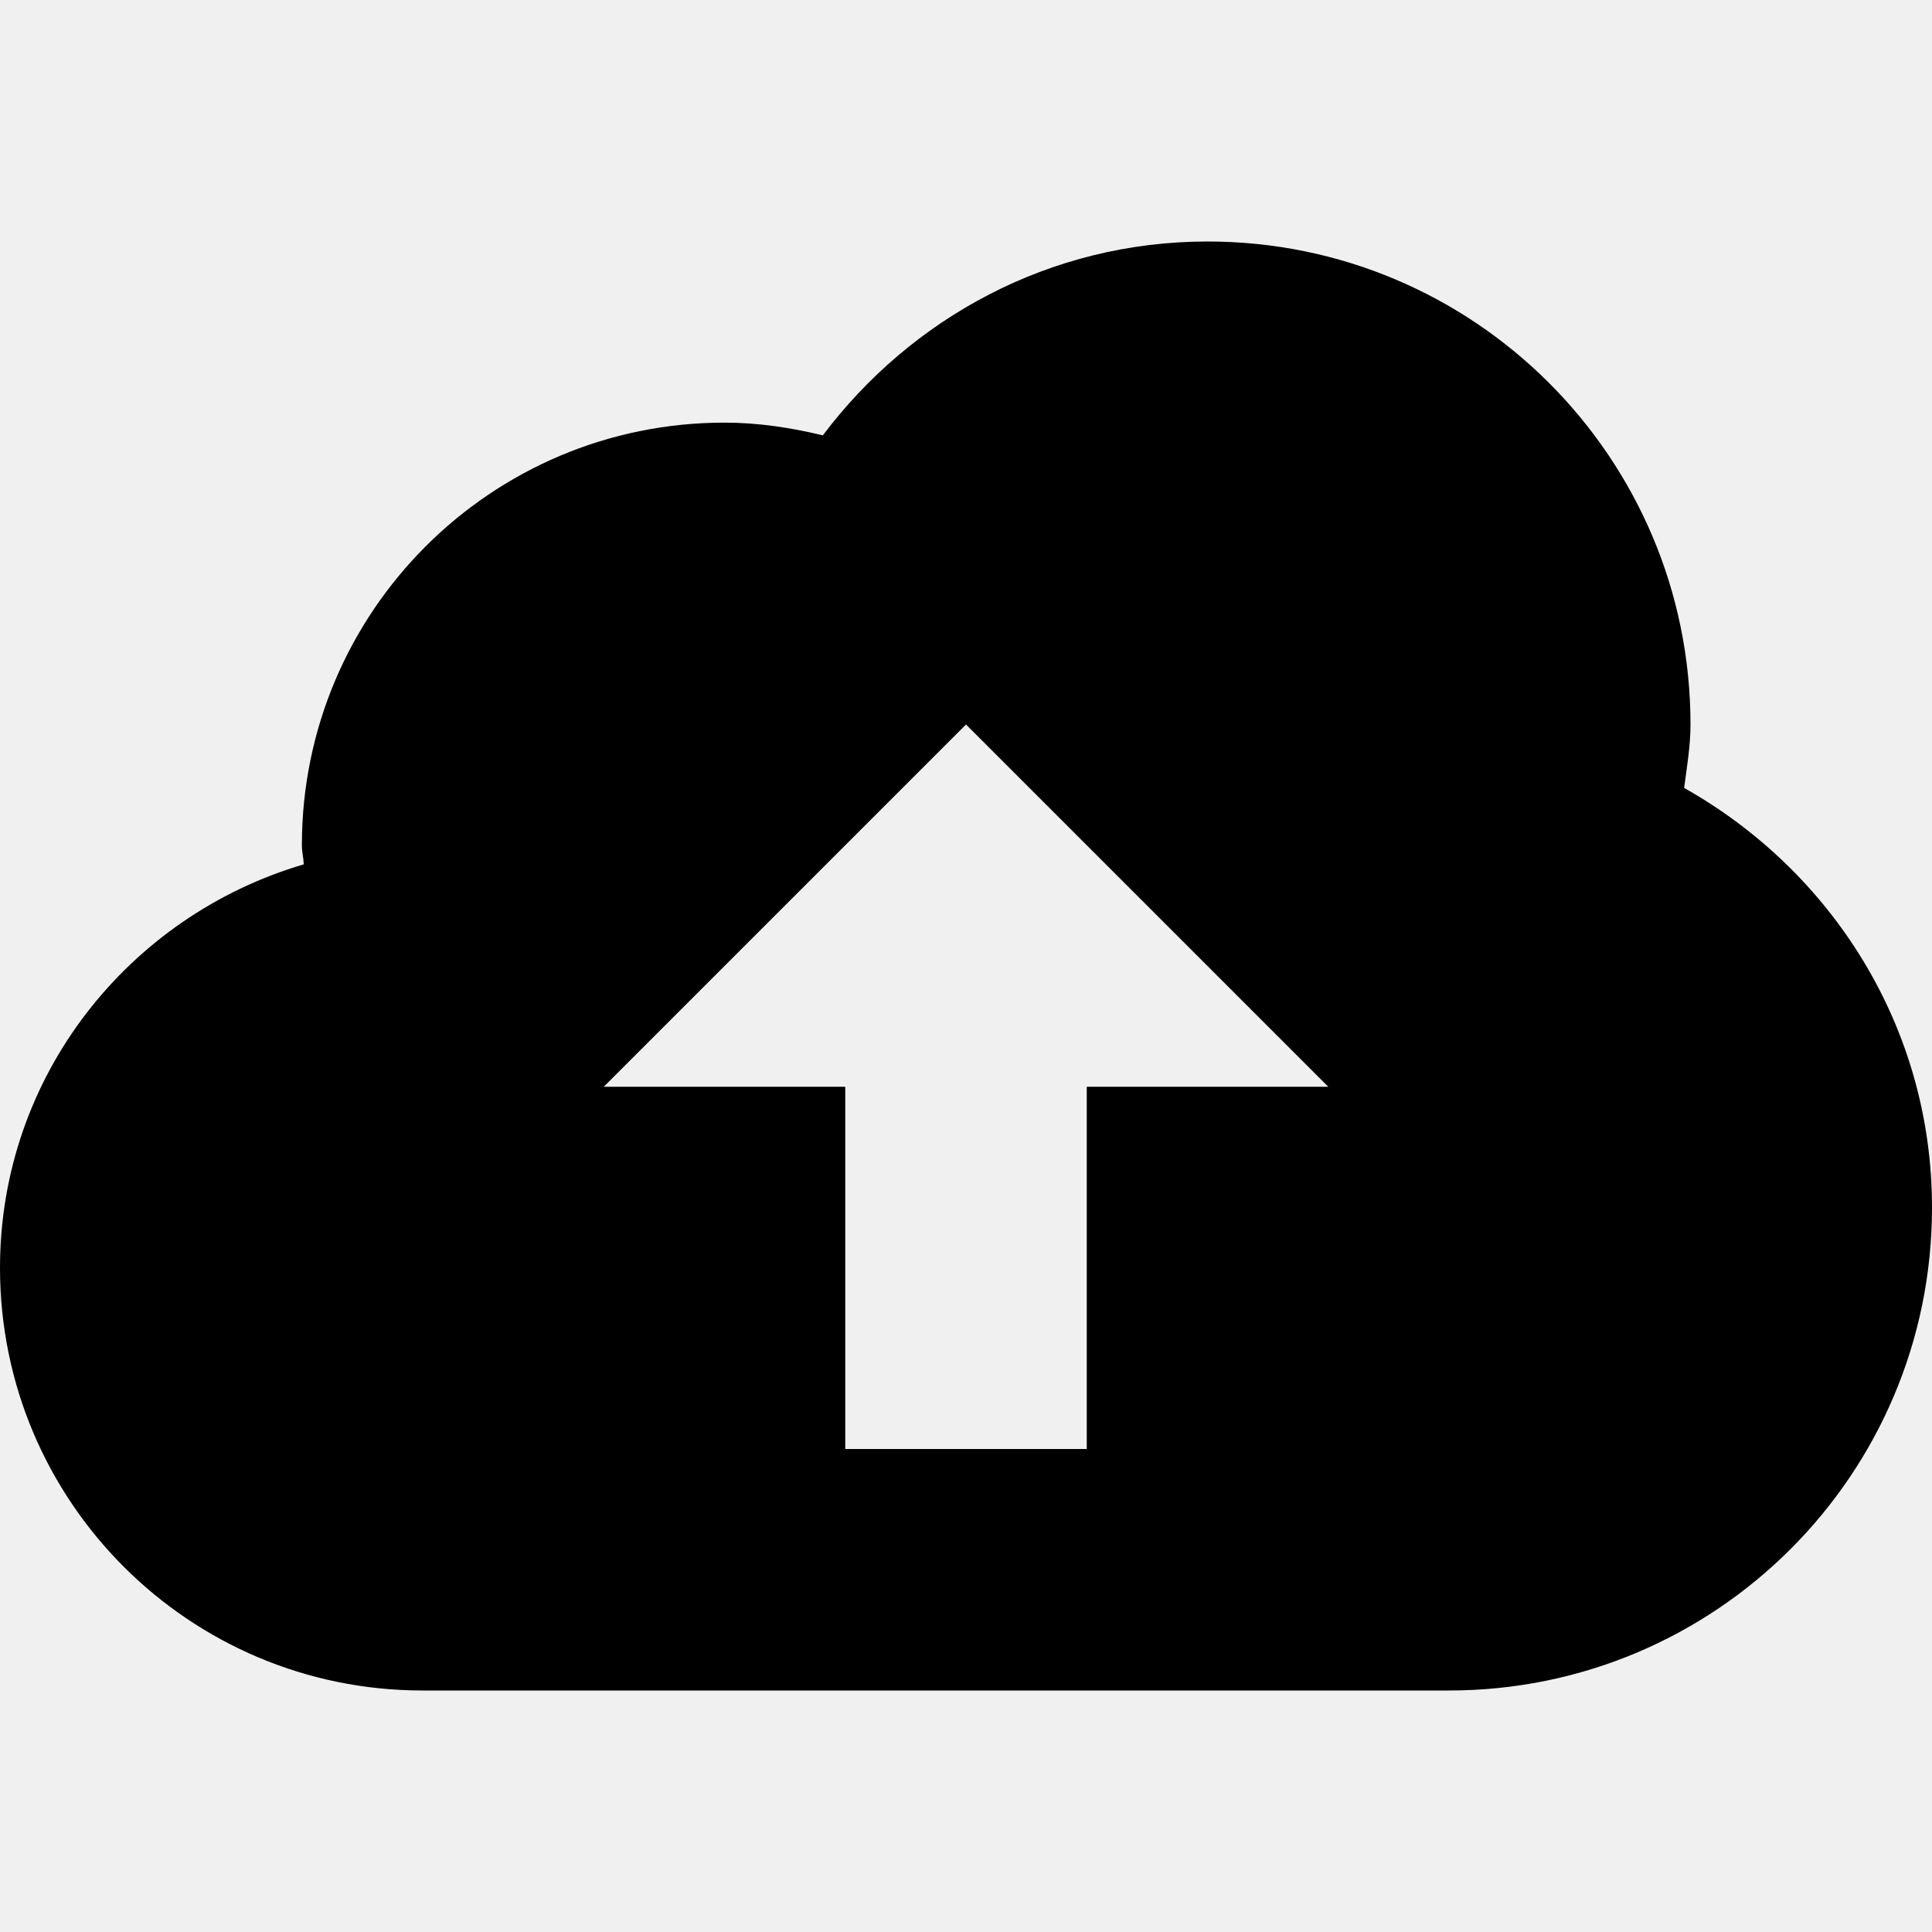
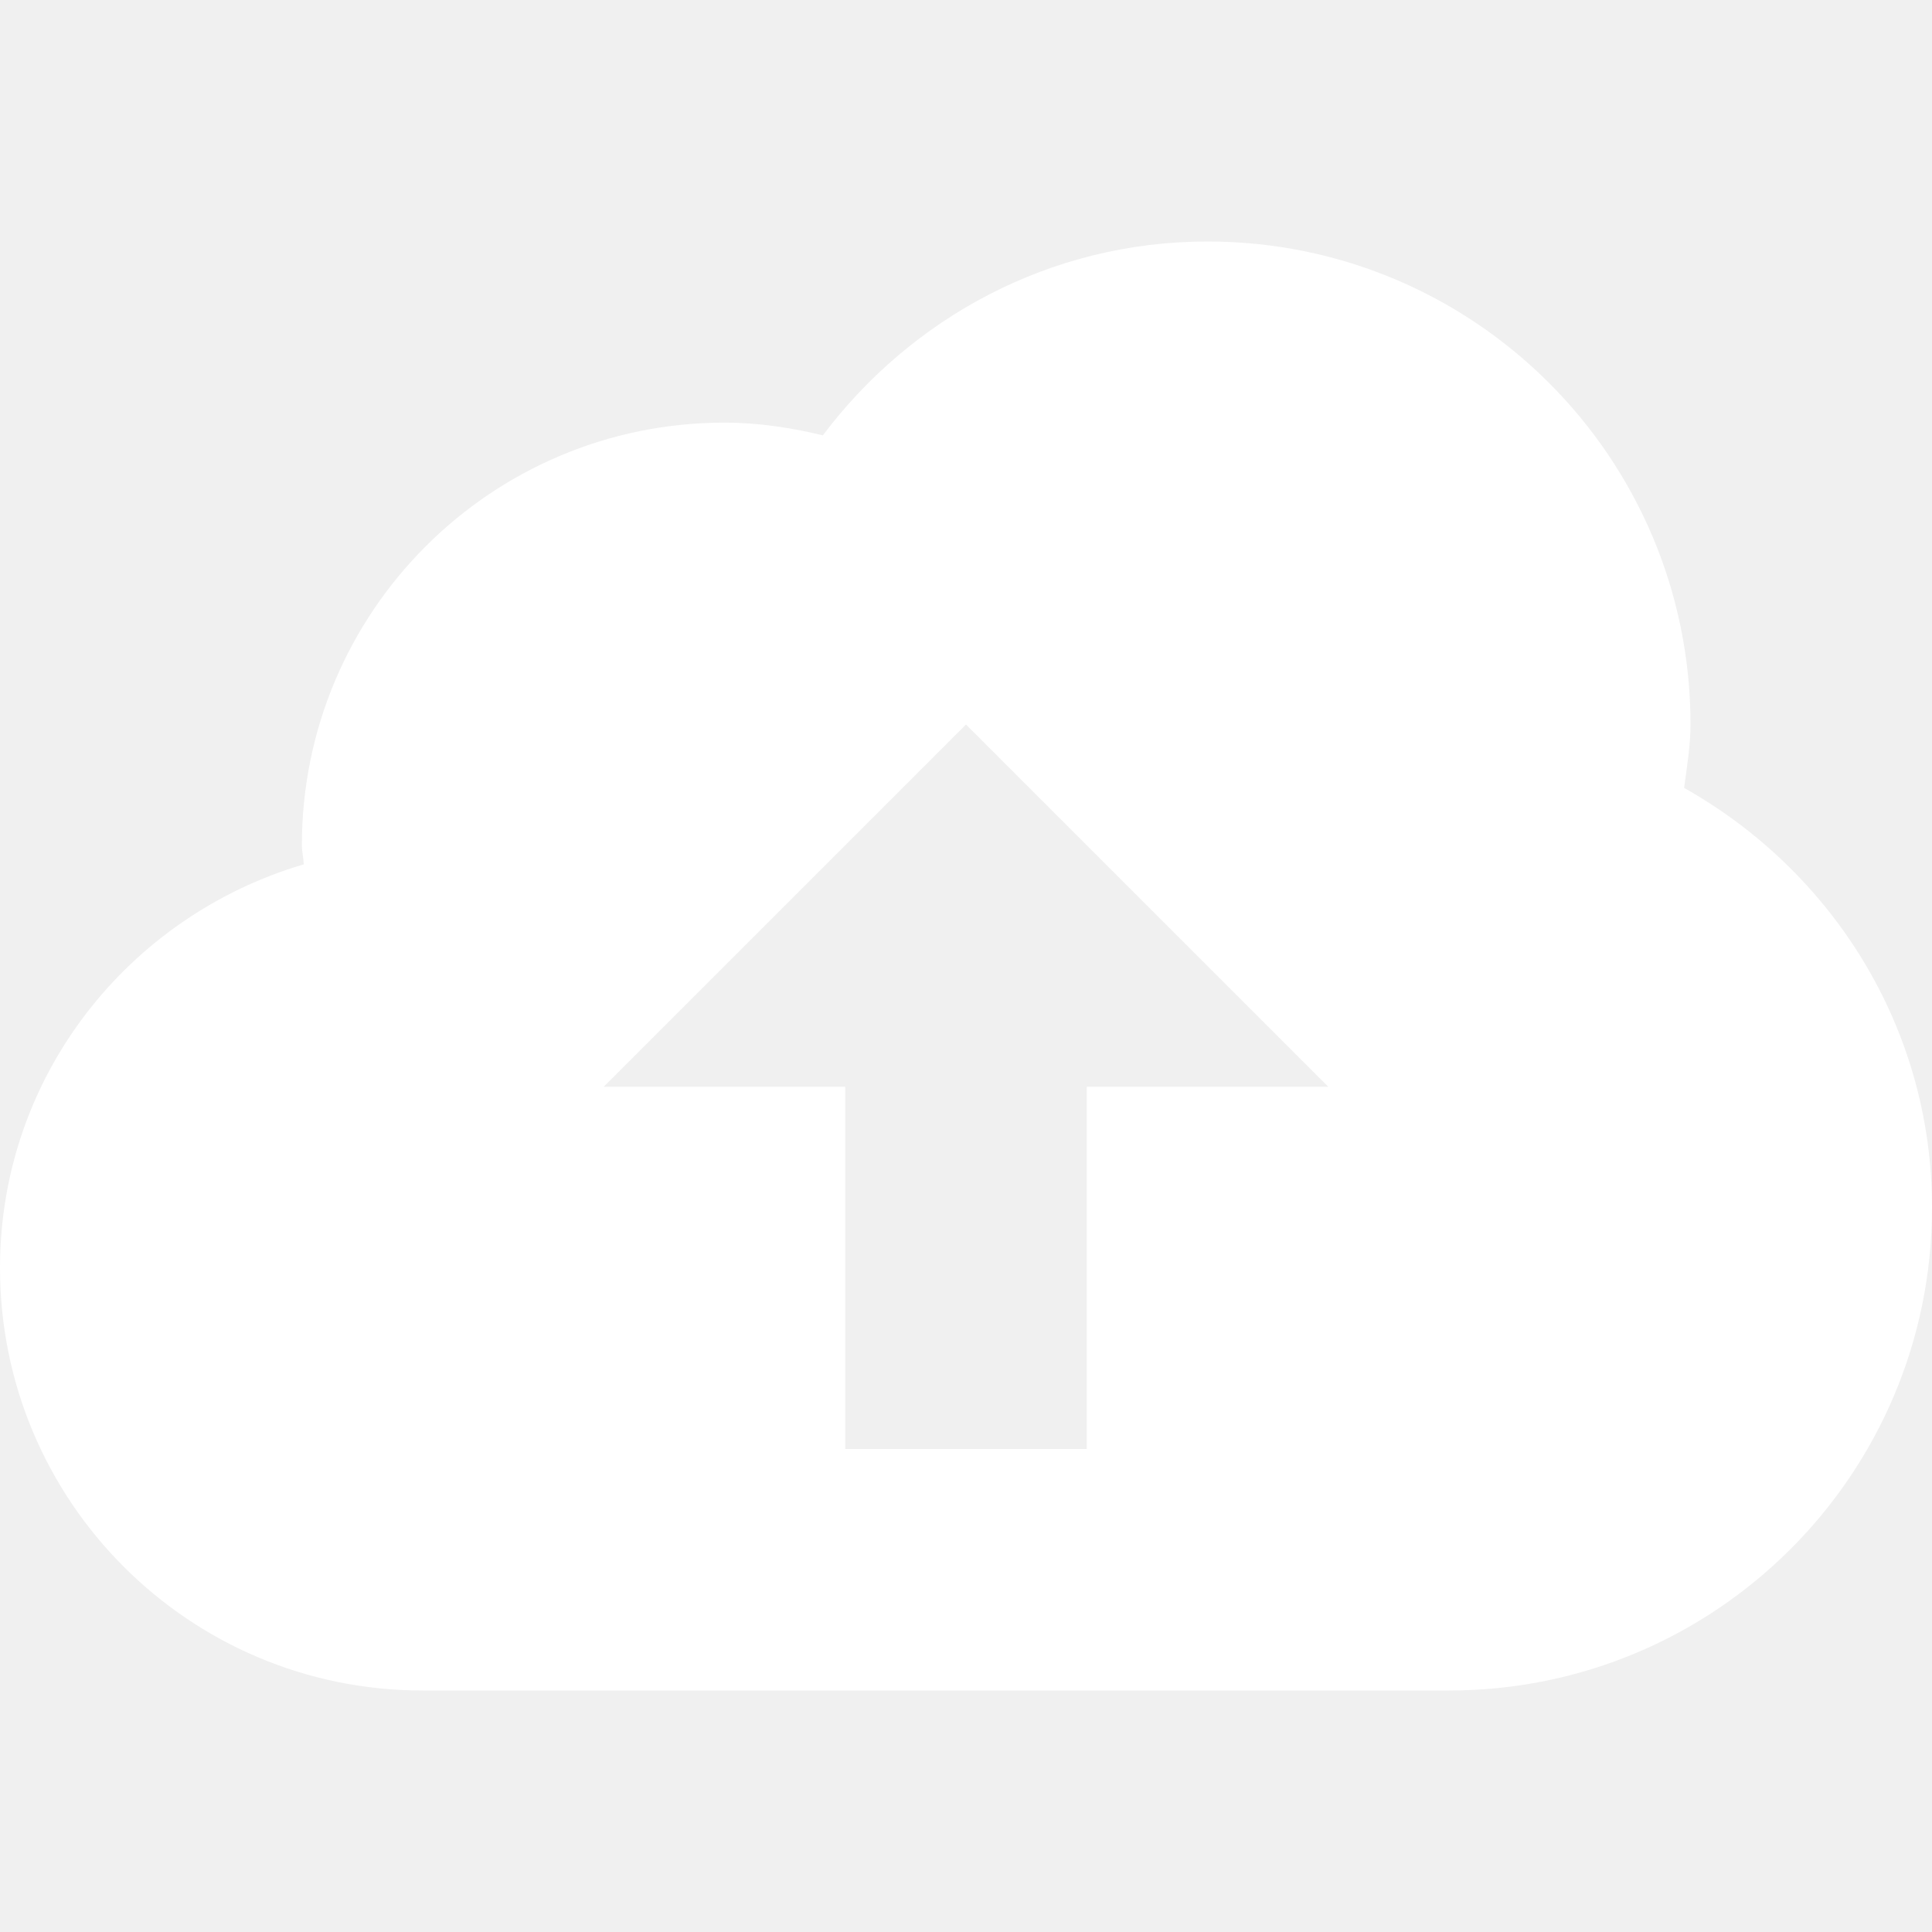
<svg xmlns="http://www.w3.org/2000/svg" version="1.1" id="Layer_1" x="0px" y="0px" width="512px" height="512px" viewBox="0 0 512 512" enable-background="new 0 0 512 512" xml:space="preserve">
-   <path d="M446.313,208.813C447.031,203.25,448,197.75,448,192c0-70.688-57.281-128-128-128c-41.813,0-78.594,20.344-101.938,51.375  C209.656,113.344,201,112,192,112c-61.875,0-112,50.125-112,112c0,1.75,0.438,3.313,0.5,5.063C34.094,242.719,0,285.156,0,336  c0,61.875,50.125,112,112,112h272c70.719,0,128-57.281,128-128C512,272.063,485.344,230.75,446.313,208.813z M288,288v96h-64v-96  h-64l96-96l96,96H288z" />
+   <defs id="defs839" />
+   <path color="#FFFFFF" d="M446.313,208.813C447.031,203.25,448,197.75,448,192c0-70.688-57.281-128-128-128c-41.813,0-78.594,20.344-101.938,51.375  C209.656,113.344,201,112,192,112c-61.875,0-112,50.125-112,112c0,1.75,0.438,3.313,0.5,5.063C34.094,242.719,0,285.156,0,336  c0,61.875,50.125,112,112,112h272c70.719,0,128-57.281,128-128C512,272.063,485.344,230.75,446.313,208.813z M288,288v96h-64v-96  h-64l96-96l96,96H288z" id="path834" style="fill:#ffffff;fill-opacity:1" />
</svg>
